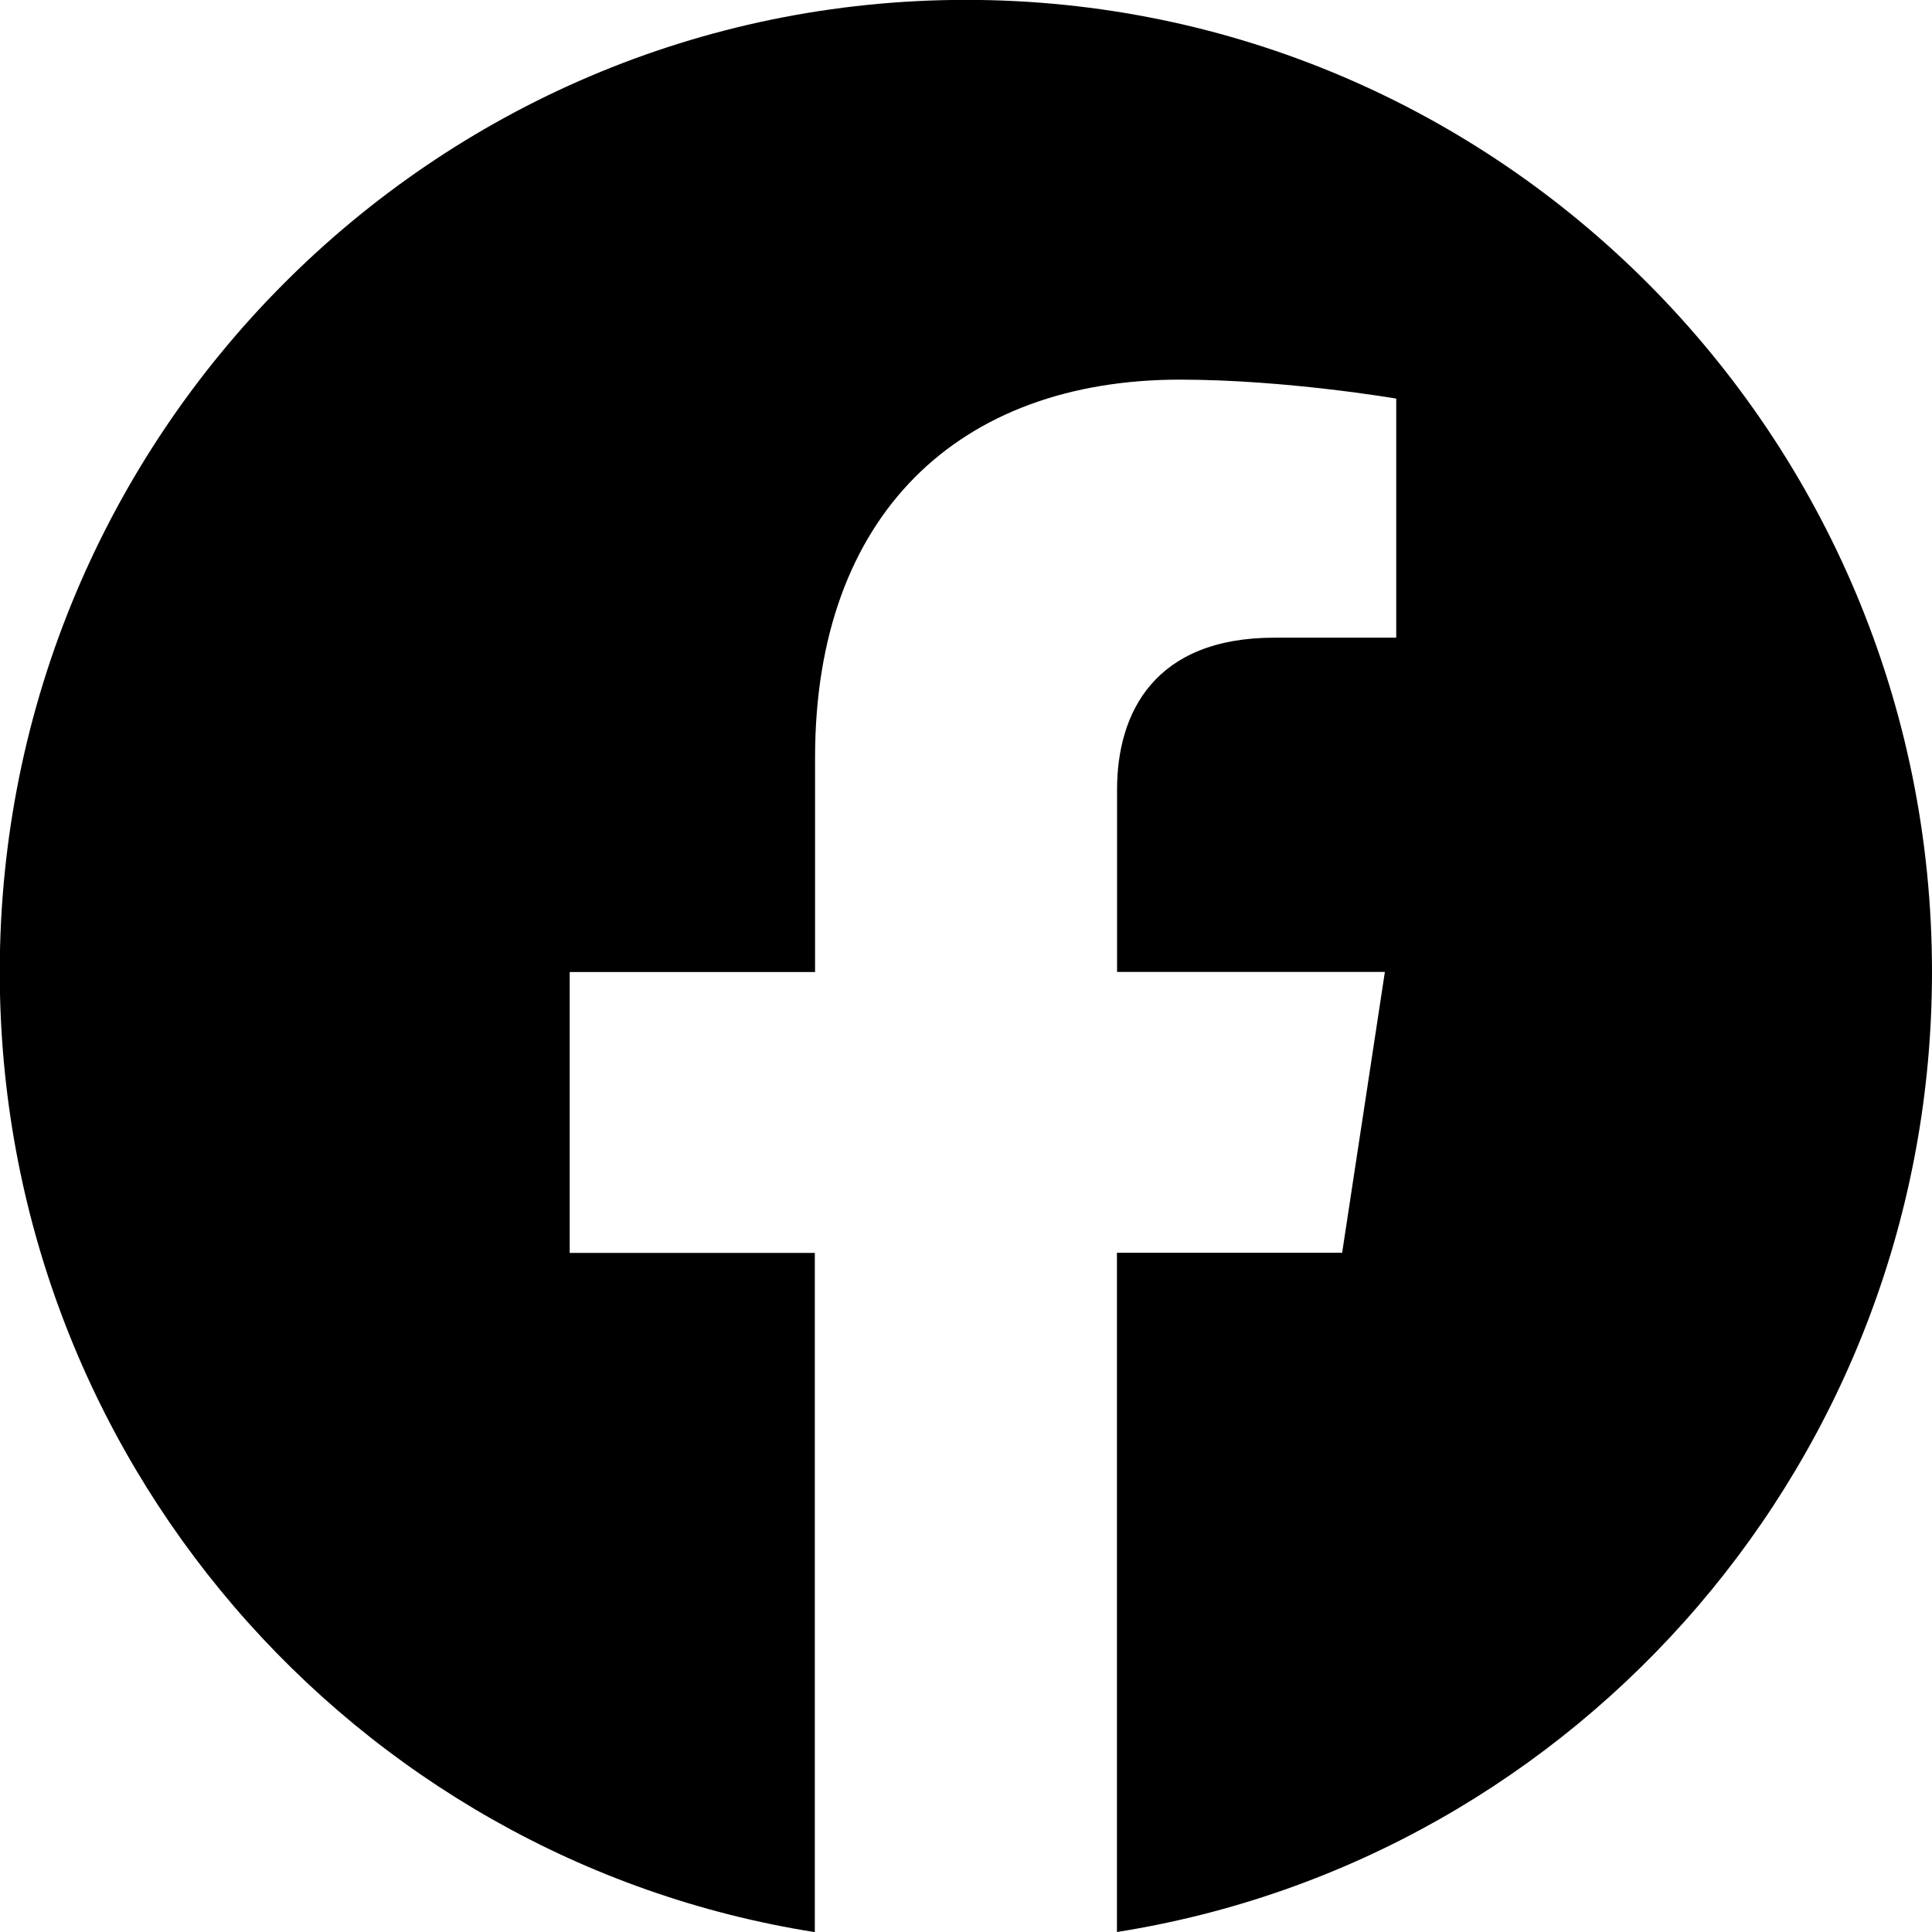
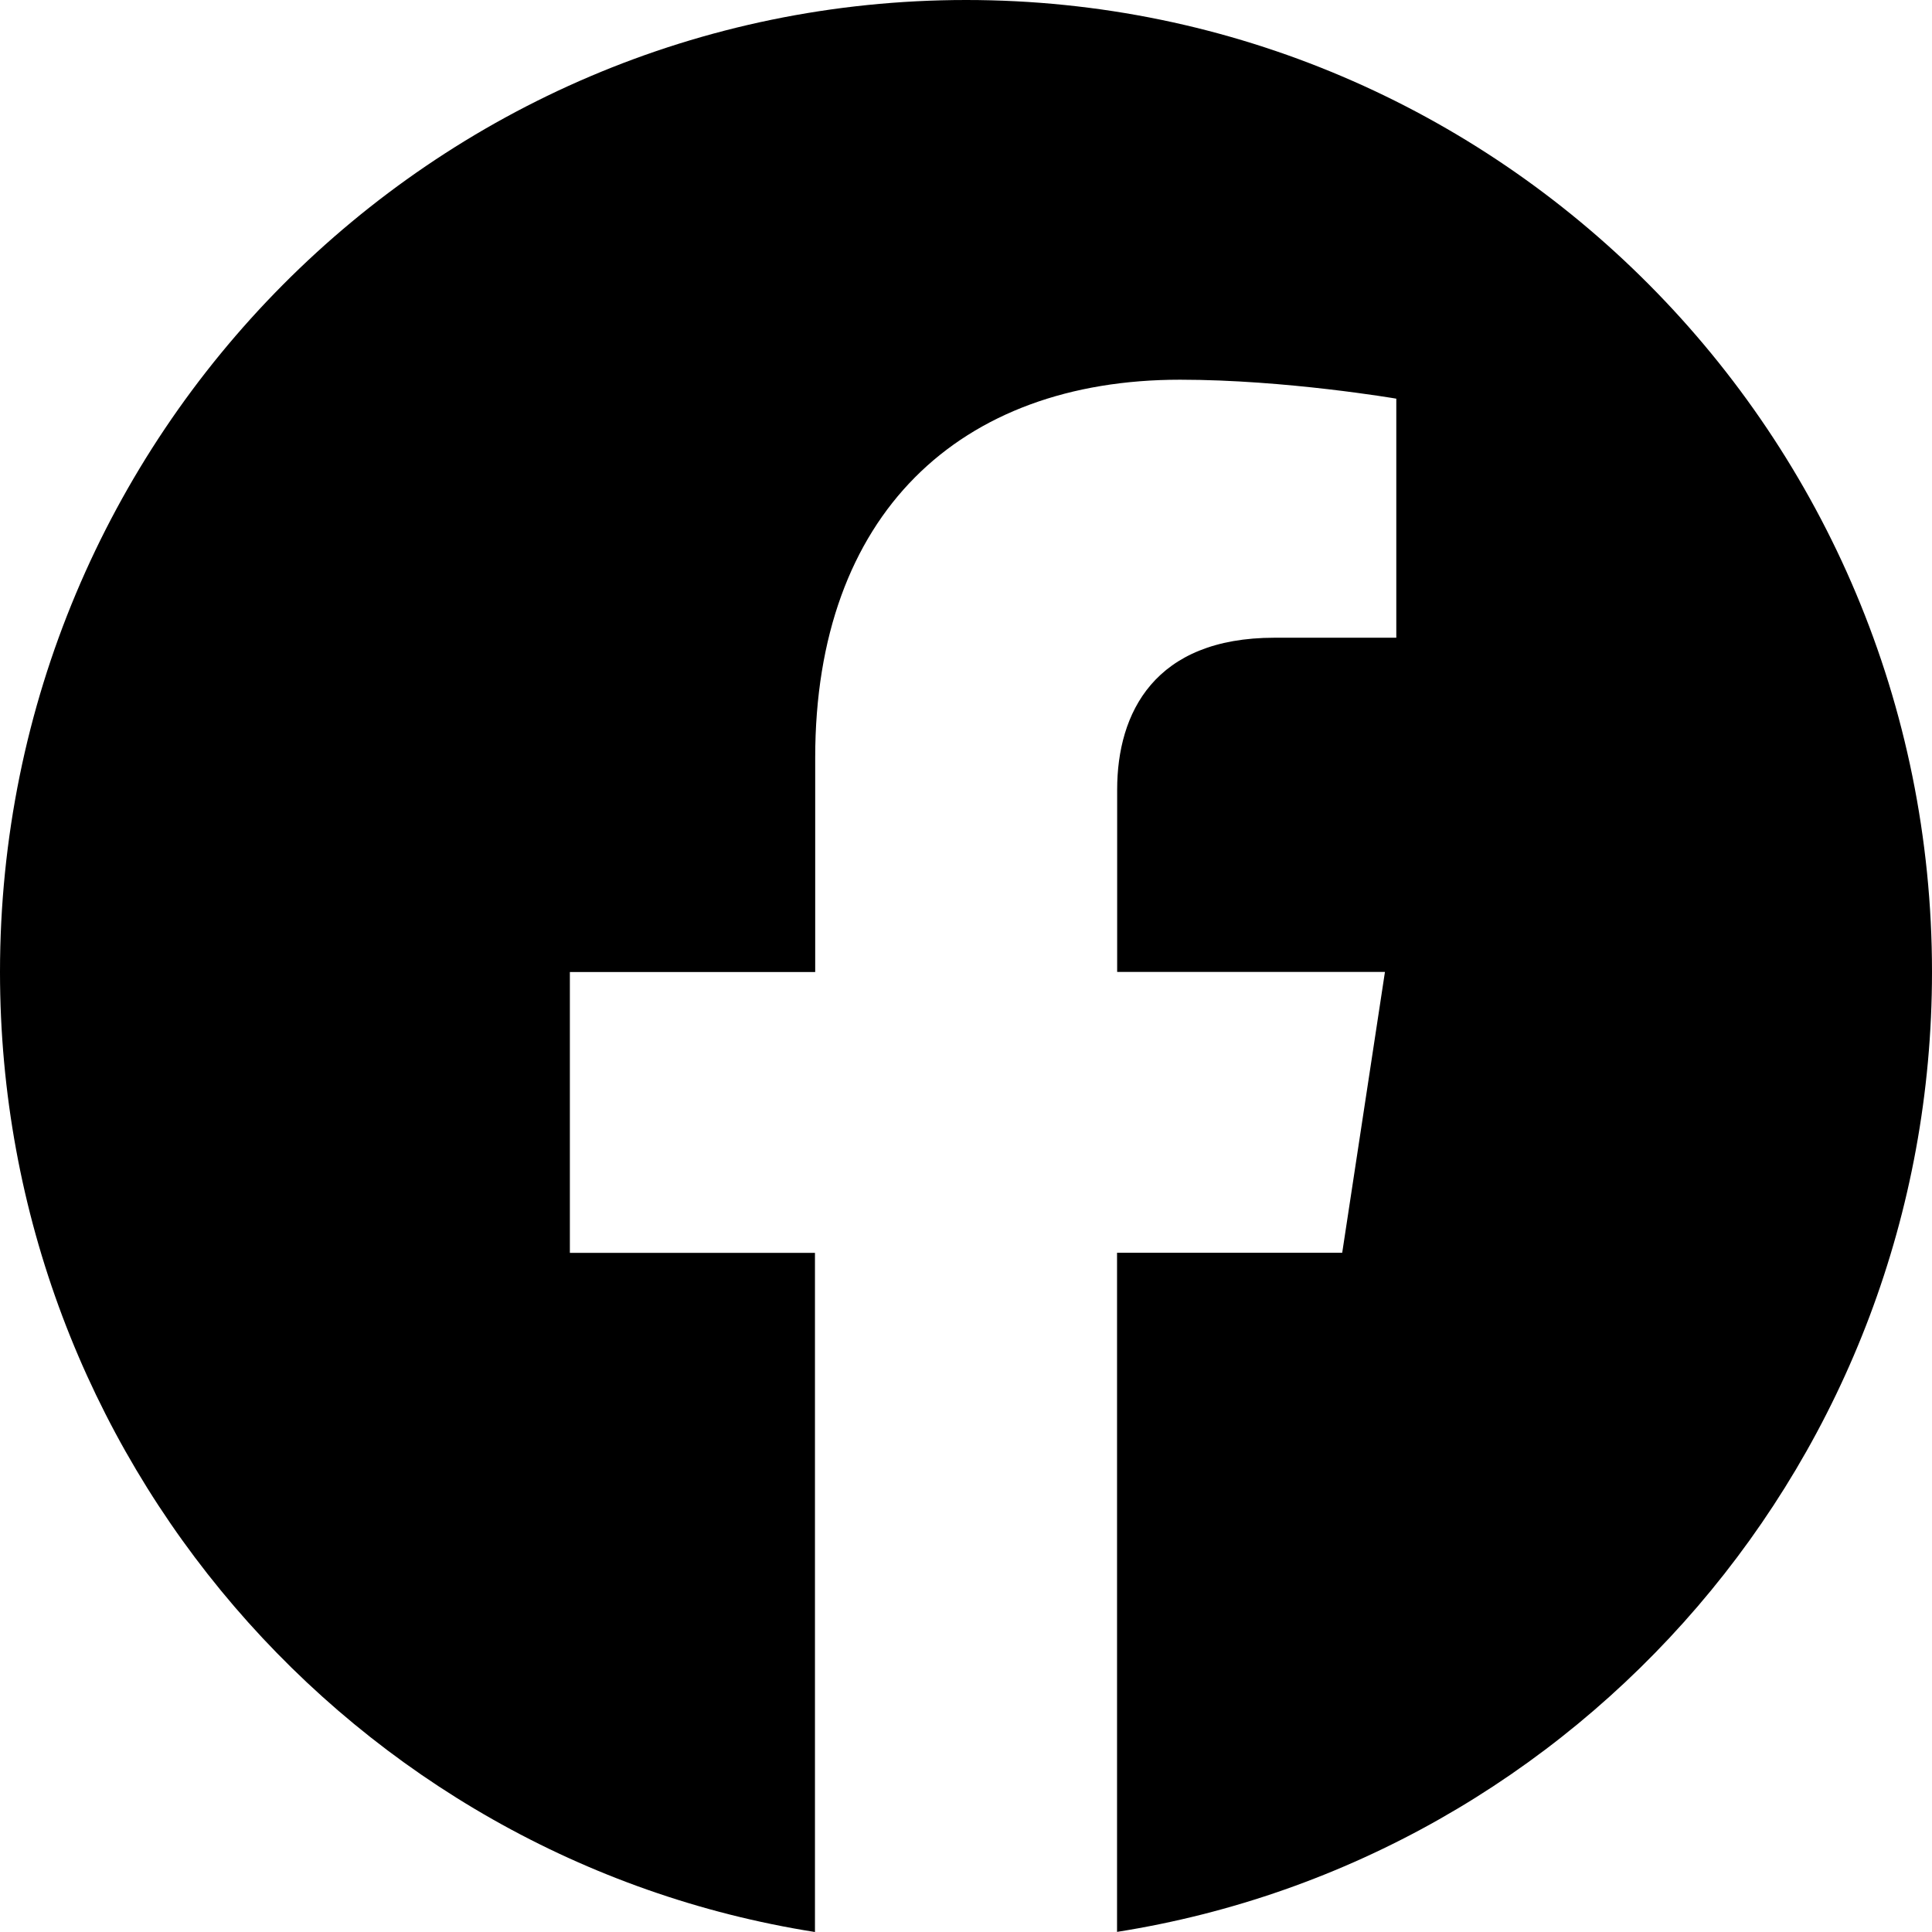
- <svg xmlns="http://www.w3.org/2000/svg" width="16" height="16" fill="currentColor" class="bi bi-facebook" viewBox="0 0 16 16">
-   <path d="M16 8.049c0-4.446-3.582-8.05-8-8.05C3.58 0-.002 3.603-.002 8.05c0 4.017 2.926 7.347 6.75 7.951v-5.625h-2.03V8.05H6.75V6.275c0-2.017 1.195-3.131 3.022-3.131.876 0 1.791.157 1.791.157v1.98h-1.009c-.993 0-1.303.621-1.303 1.258v1.51h2.218l-.354 2.326H9.25V16c3.824-.604 6.75-3.934 6.75-7.951" />
+ <svg xmlns="http://www.w3.org/2000/svg" width="16.002" height="16.002" fill="currentColor" class="bi bi-facebook" viewBox="0 0 16.002 16.002" version="1.1" id="svg1">
+   <defs id="defs1" />
+   <path d="M 16.002,8.05 C 16.002,3.604 12.42,0 8.002,0 3.582,0.001 0,3.604 0,8.051 c 0,4.017 2.926,7.347 6.75,7.951 V 10.377 H 4.72 V 8.051 H 6.752 V 6.276 c 0,-2.017 1.195,-3.131 3.022,-3.131 0.876,0 1.791,0.157 1.791,0.157 v 1.98 h -1.009 c -0.993,0 -1.303,0.621 -1.303,1.258 v 1.51 h 2.218 l -0.354,2.326 H 9.252 v 5.625 c 3.824,-0.604 6.75,-3.934 6.75,-7.951" id="path1" />
</svg>
